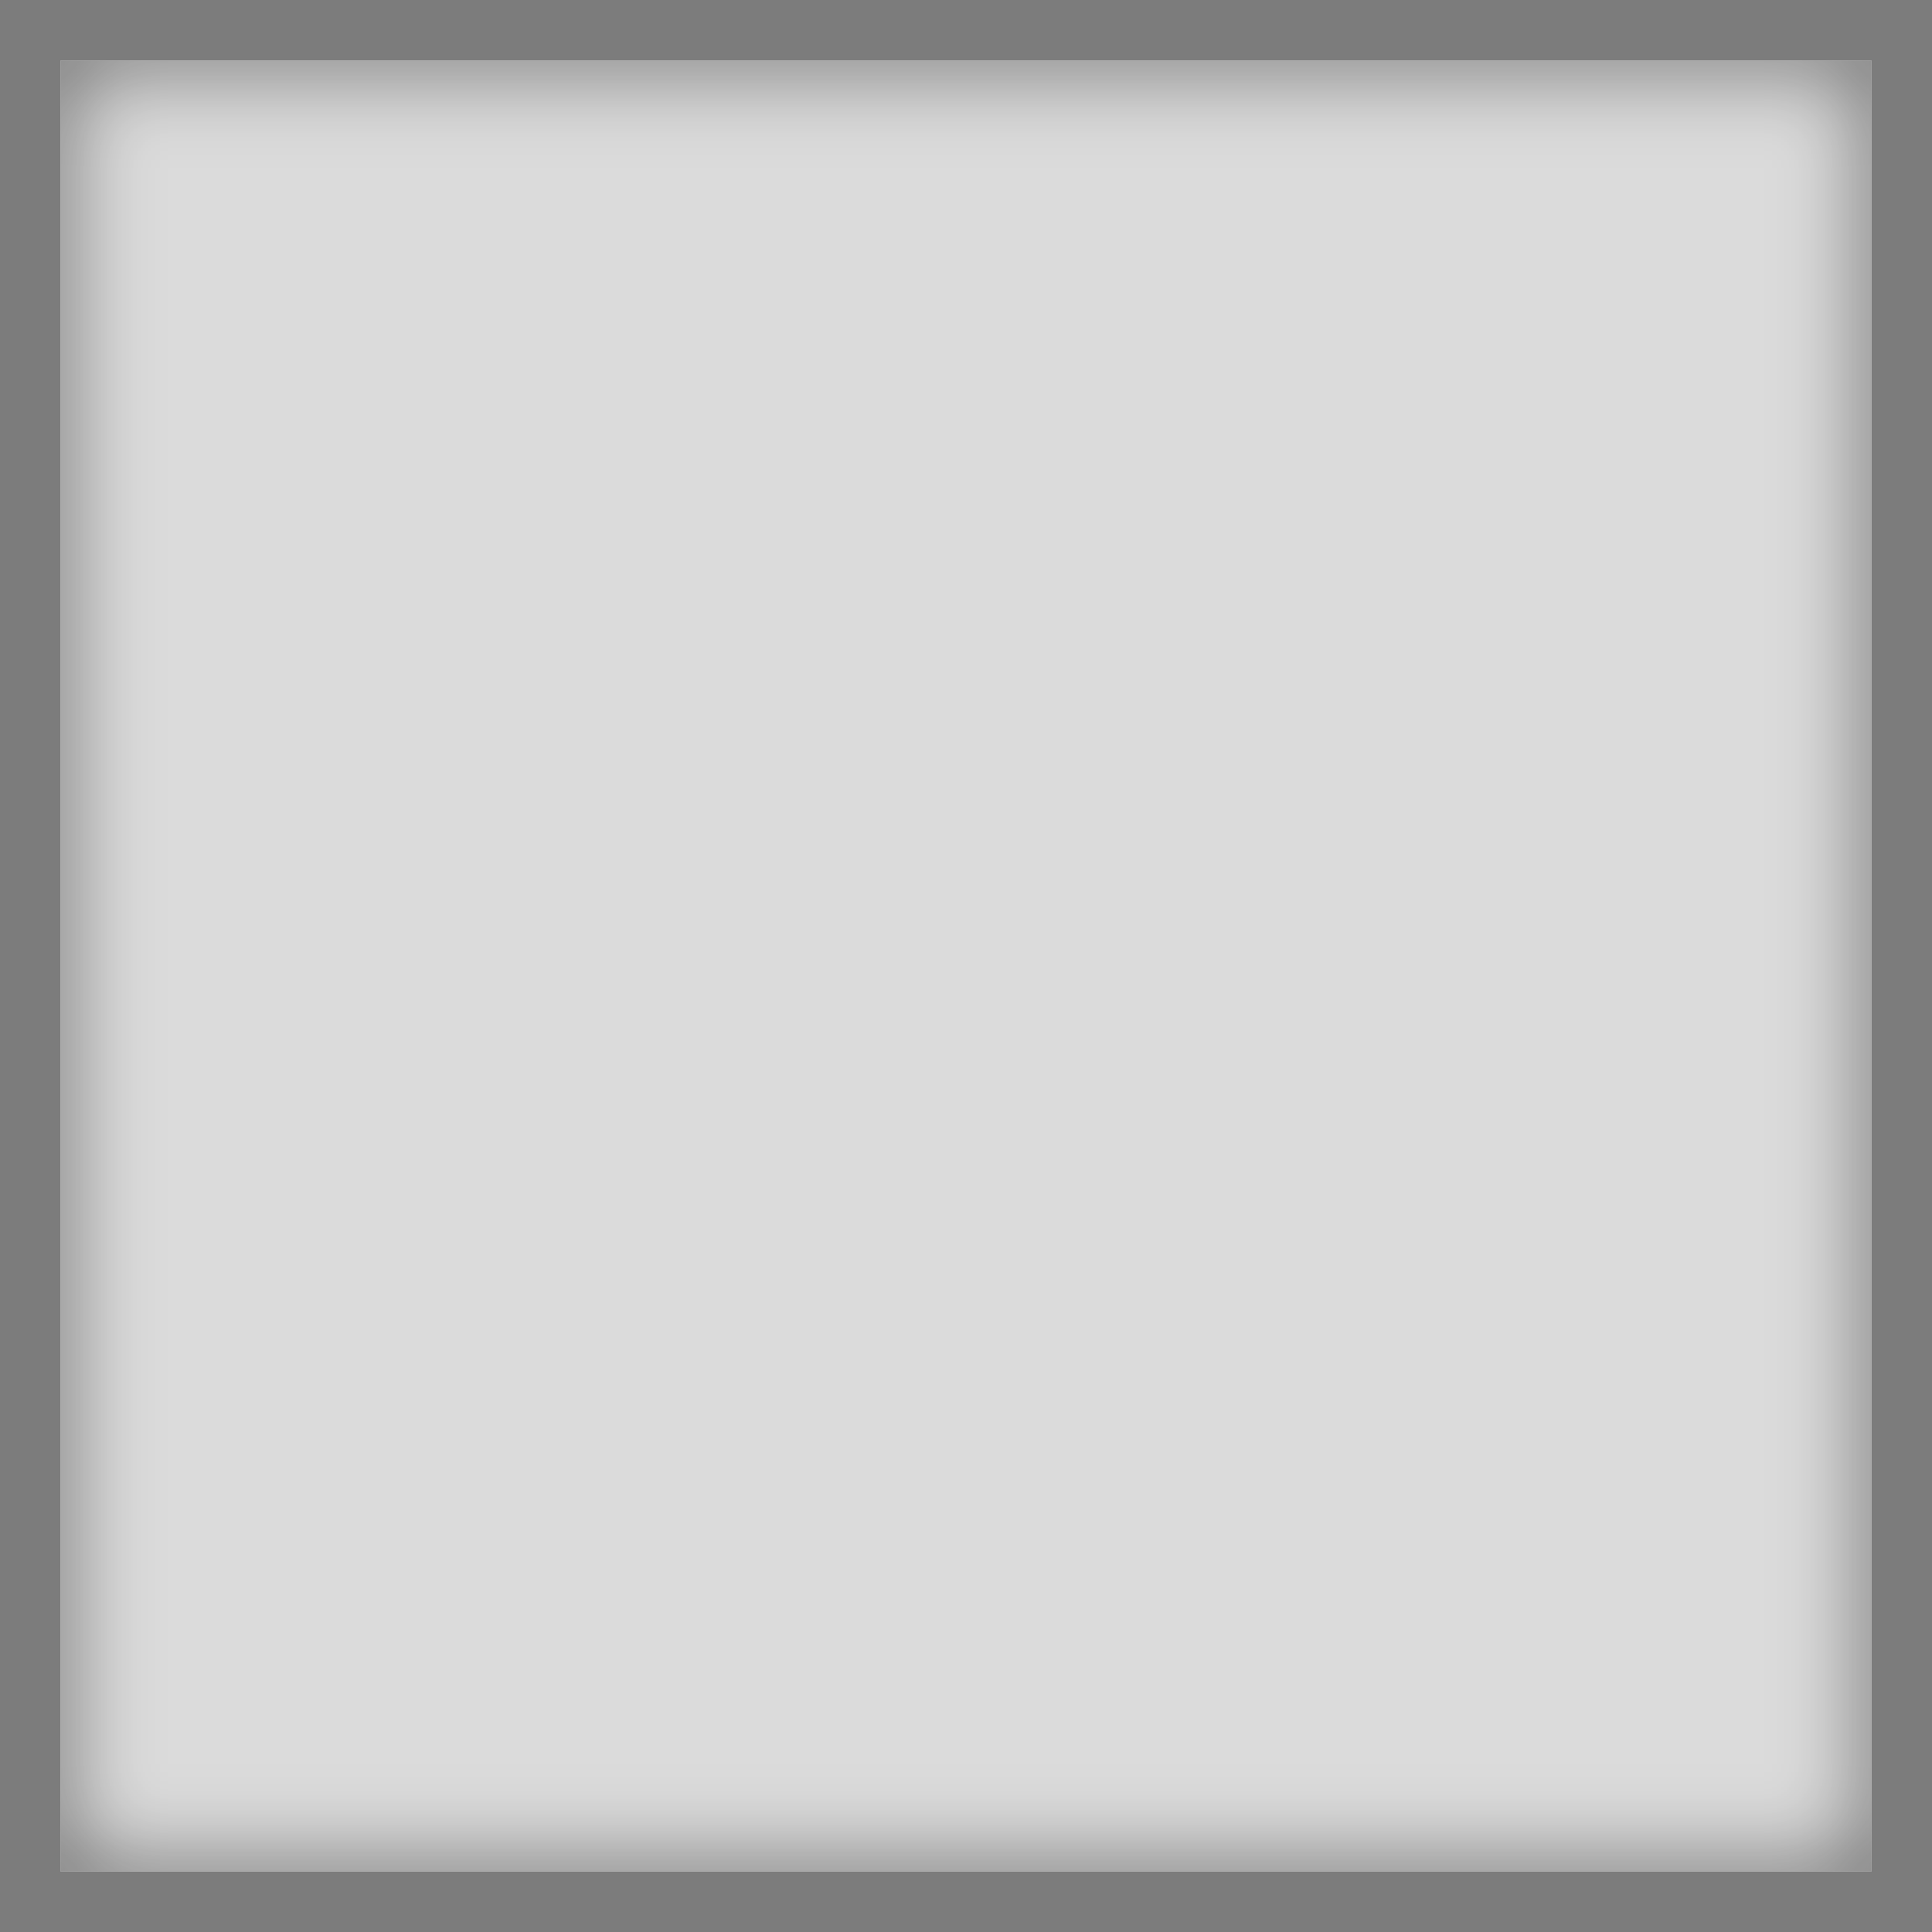
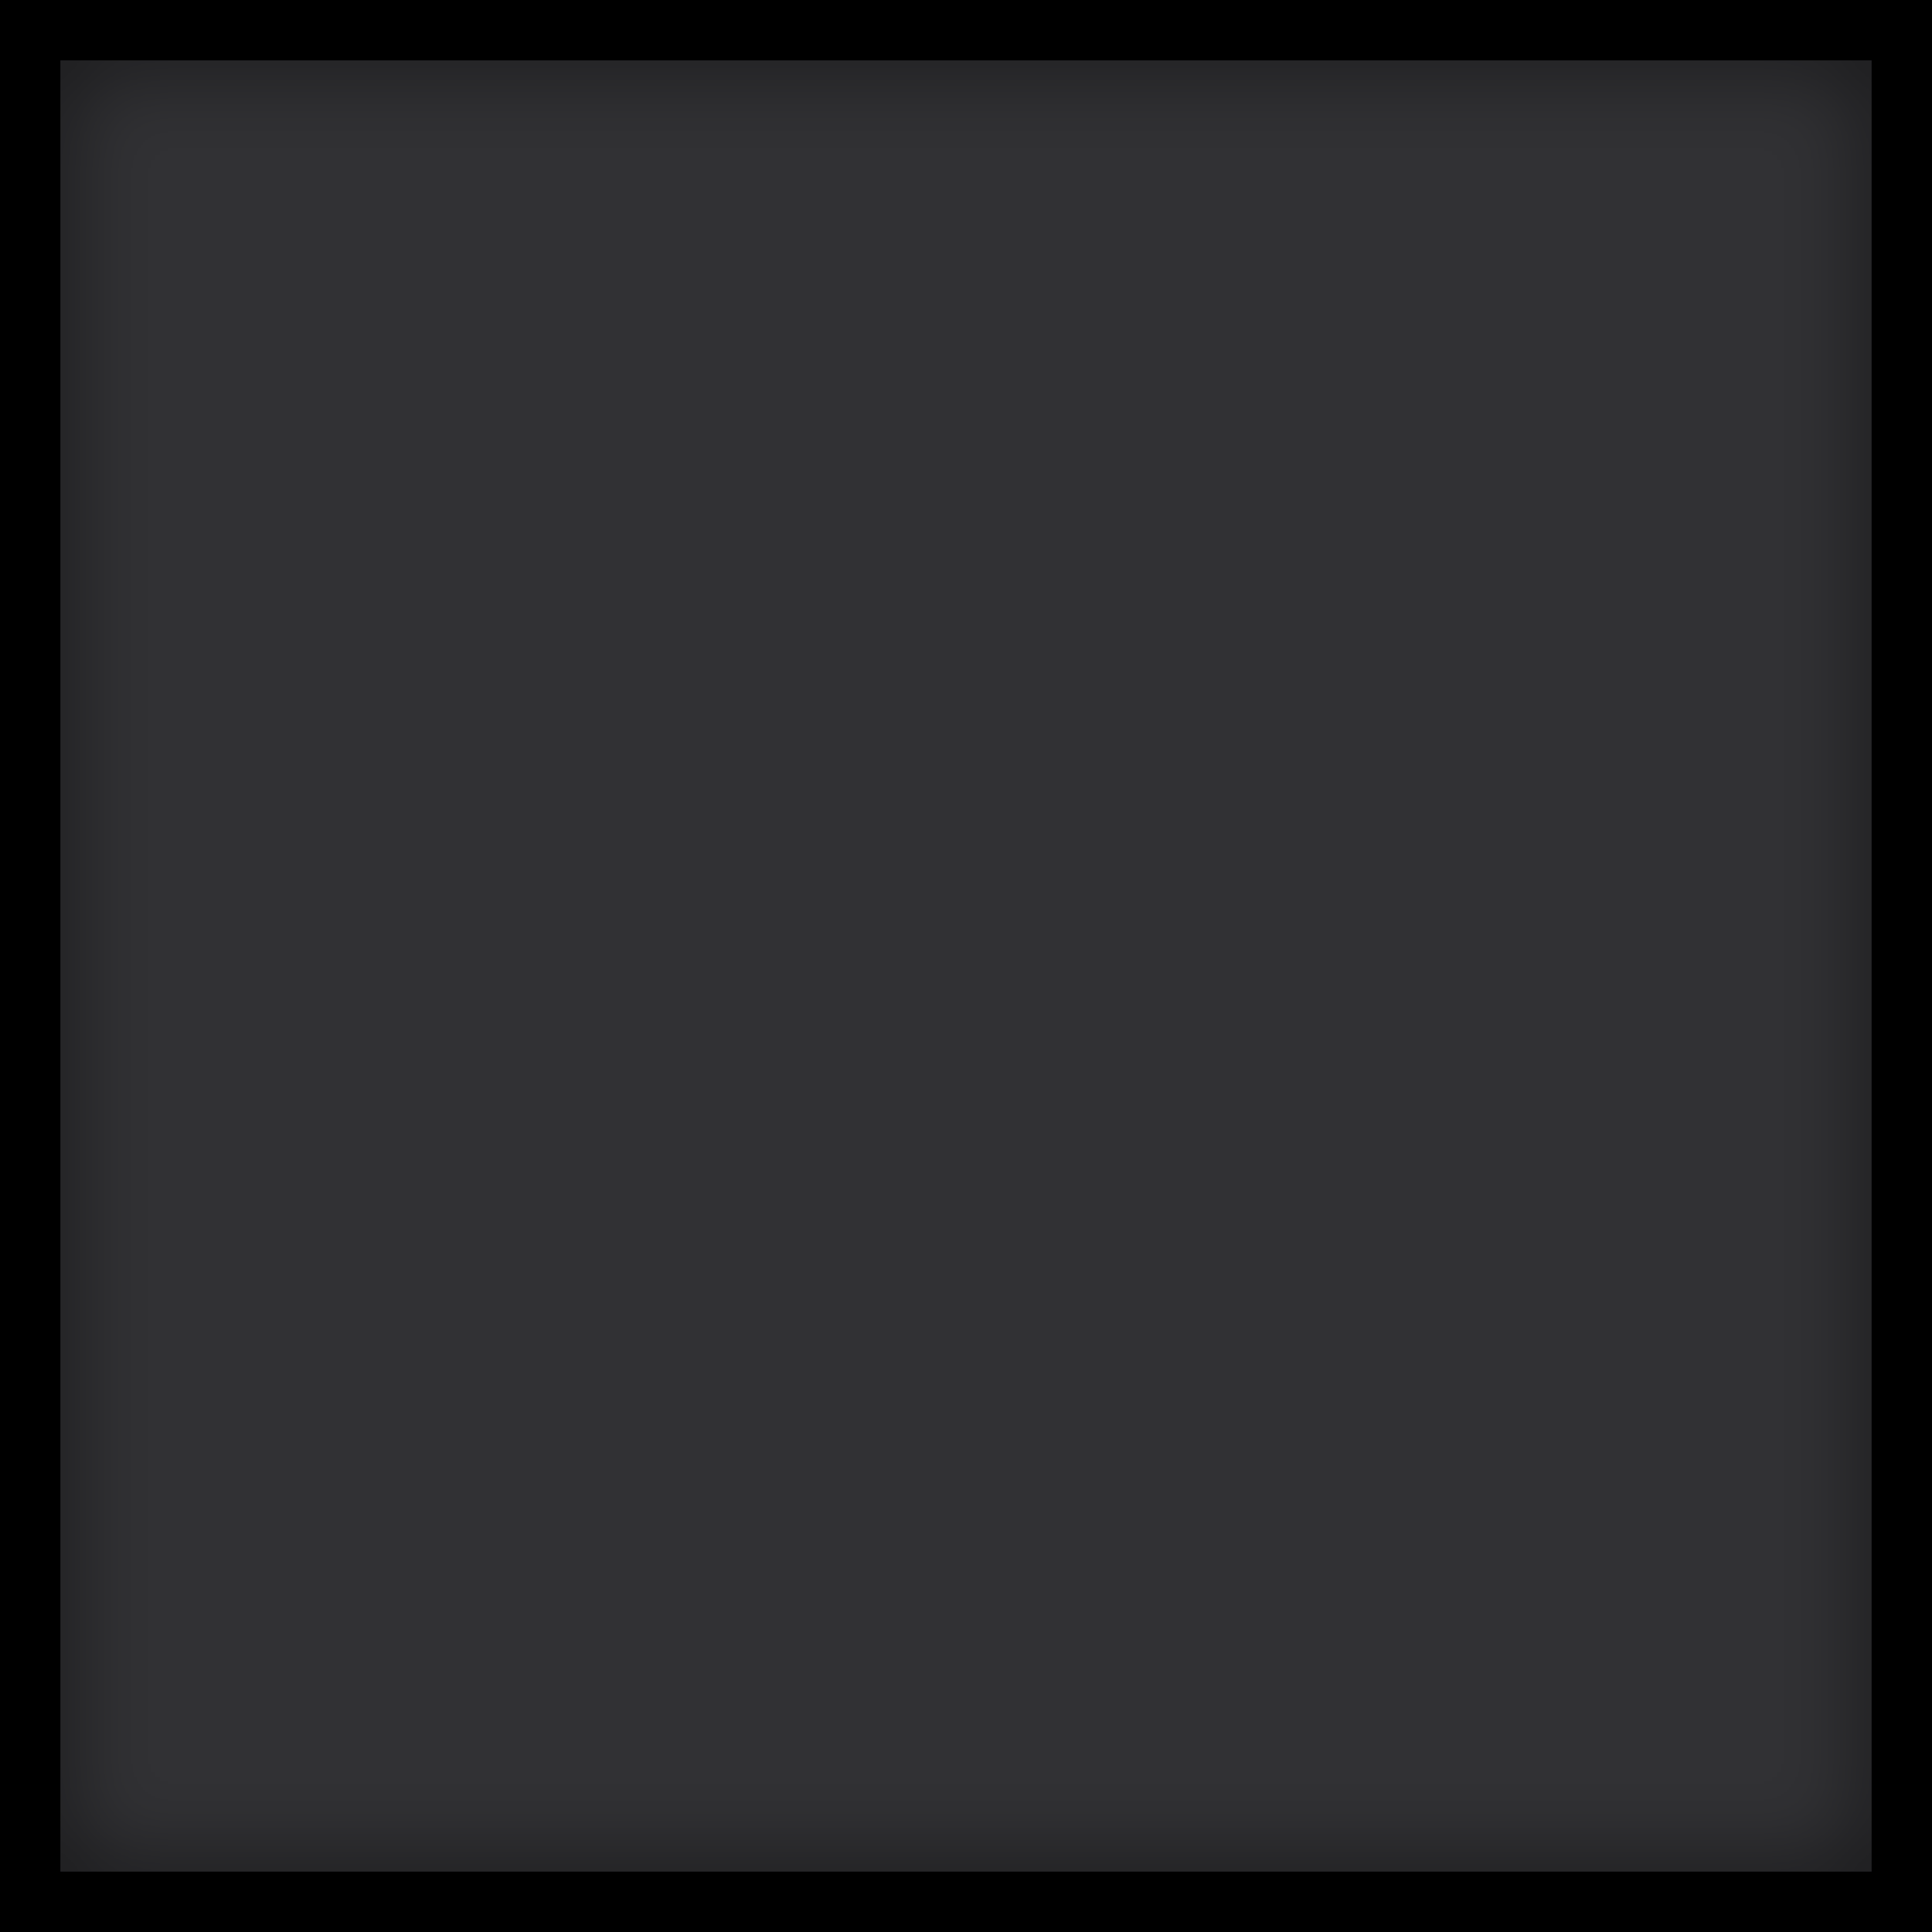
<svg xmlns="http://www.w3.org/2000/svg" width="128" height="128" viewBox="0 0 128 128">
  <defs>
-     <filter id="a" x="-9" y="-9" width="146" height="146" filterUnits="userSpaceOnUse">
+     <filter id="StrokeComponent" x="-9" y="-9" width="146" height="146" filterUnits="userSpaceOnUse">
      <feOffset input="SourceAlpha" />
-       <feGaussianBlur stdDeviation="3" result="b" />
+       <feGaussianBlur stdDeviation="3" result="blur" />
      <feFlood flood-opacity="0.584" />
-       <feComposite operator="in" in2="b" />
+       <feComposite operator="in" in2="blur" />
      <feComposite in="SourceGraphic" />
    </filter>
-     <clipPath id="d">
+     <clipPath id="clip-Normal_Slot">
      <rect width="128" height="128" />
    </clipPath>
  </defs>
-   <g id="c" clip-path="url(#d)">
-     <rect width="128" height="128" fill="#dbdbdb" />
-     <g transform="matrix(1, 0, 0, 1, 0, 0)" filter="url(#a)">
-       <g fill="none" stroke="#7b7b7b" stroke-width="4">
-         <rect width="128" height="128" stroke="none" />
-         <rect x="2" y="2" width="124" height="124" fill="none" />
+   <g id="Normal_Slot" data-name="Normal Slot" clip-path="url(#clip-Normal_Slot)">
+     <g id="BackgroundComponent">
+       <rect id="Rectangle_3" data-name="Rectangle 3" width="128" height="128" fill="#313134" />
+     </g>
+     <g id="StrokeComponent-2" data-name="StrokeComponent">
+       <g transform="matrix(1, 0, 0, 1, 0, 0)" filter="url(#StrokeComponent)">
+         <g id="StrokeComponent-3" data-name="StrokeComponent" fill="none" stroke="#000" stroke-width="4">
+           <rect width="128" height="128" stroke="none" />
+           <rect x="2" y="2" width="124" height="124" fill="none" />
+         </g>
      </g>
    </g>
  </g>
</svg>
